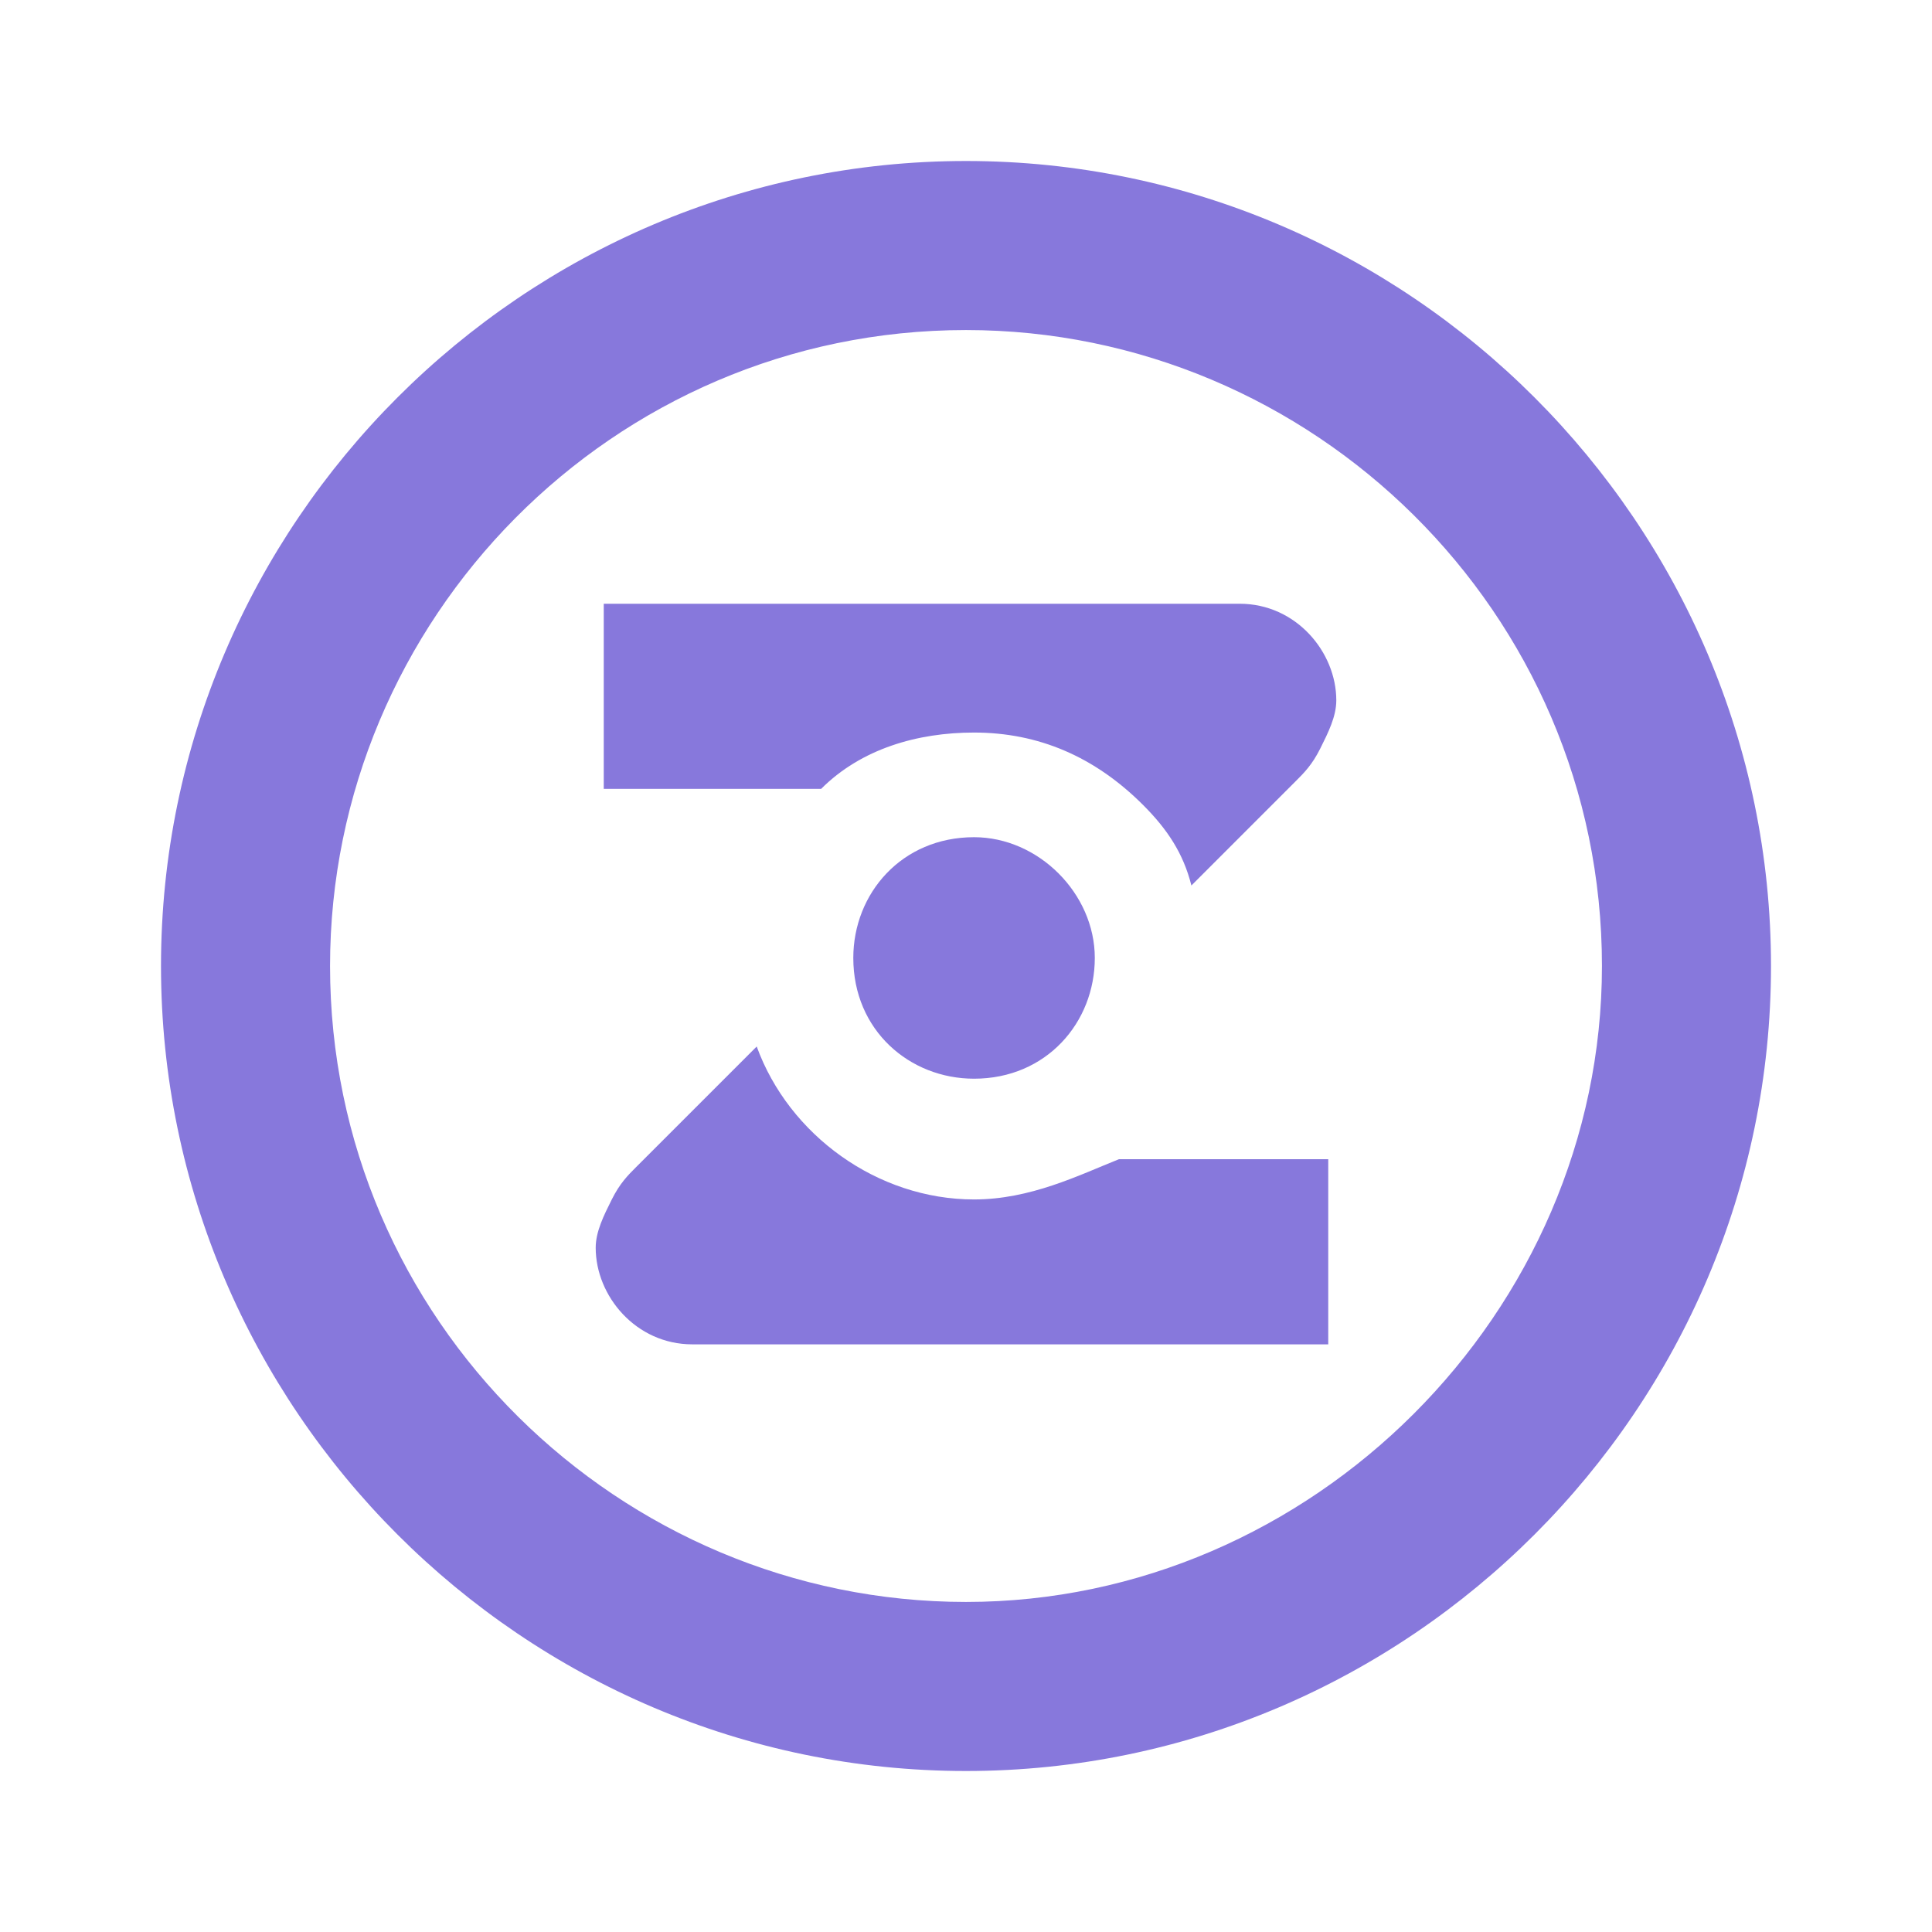
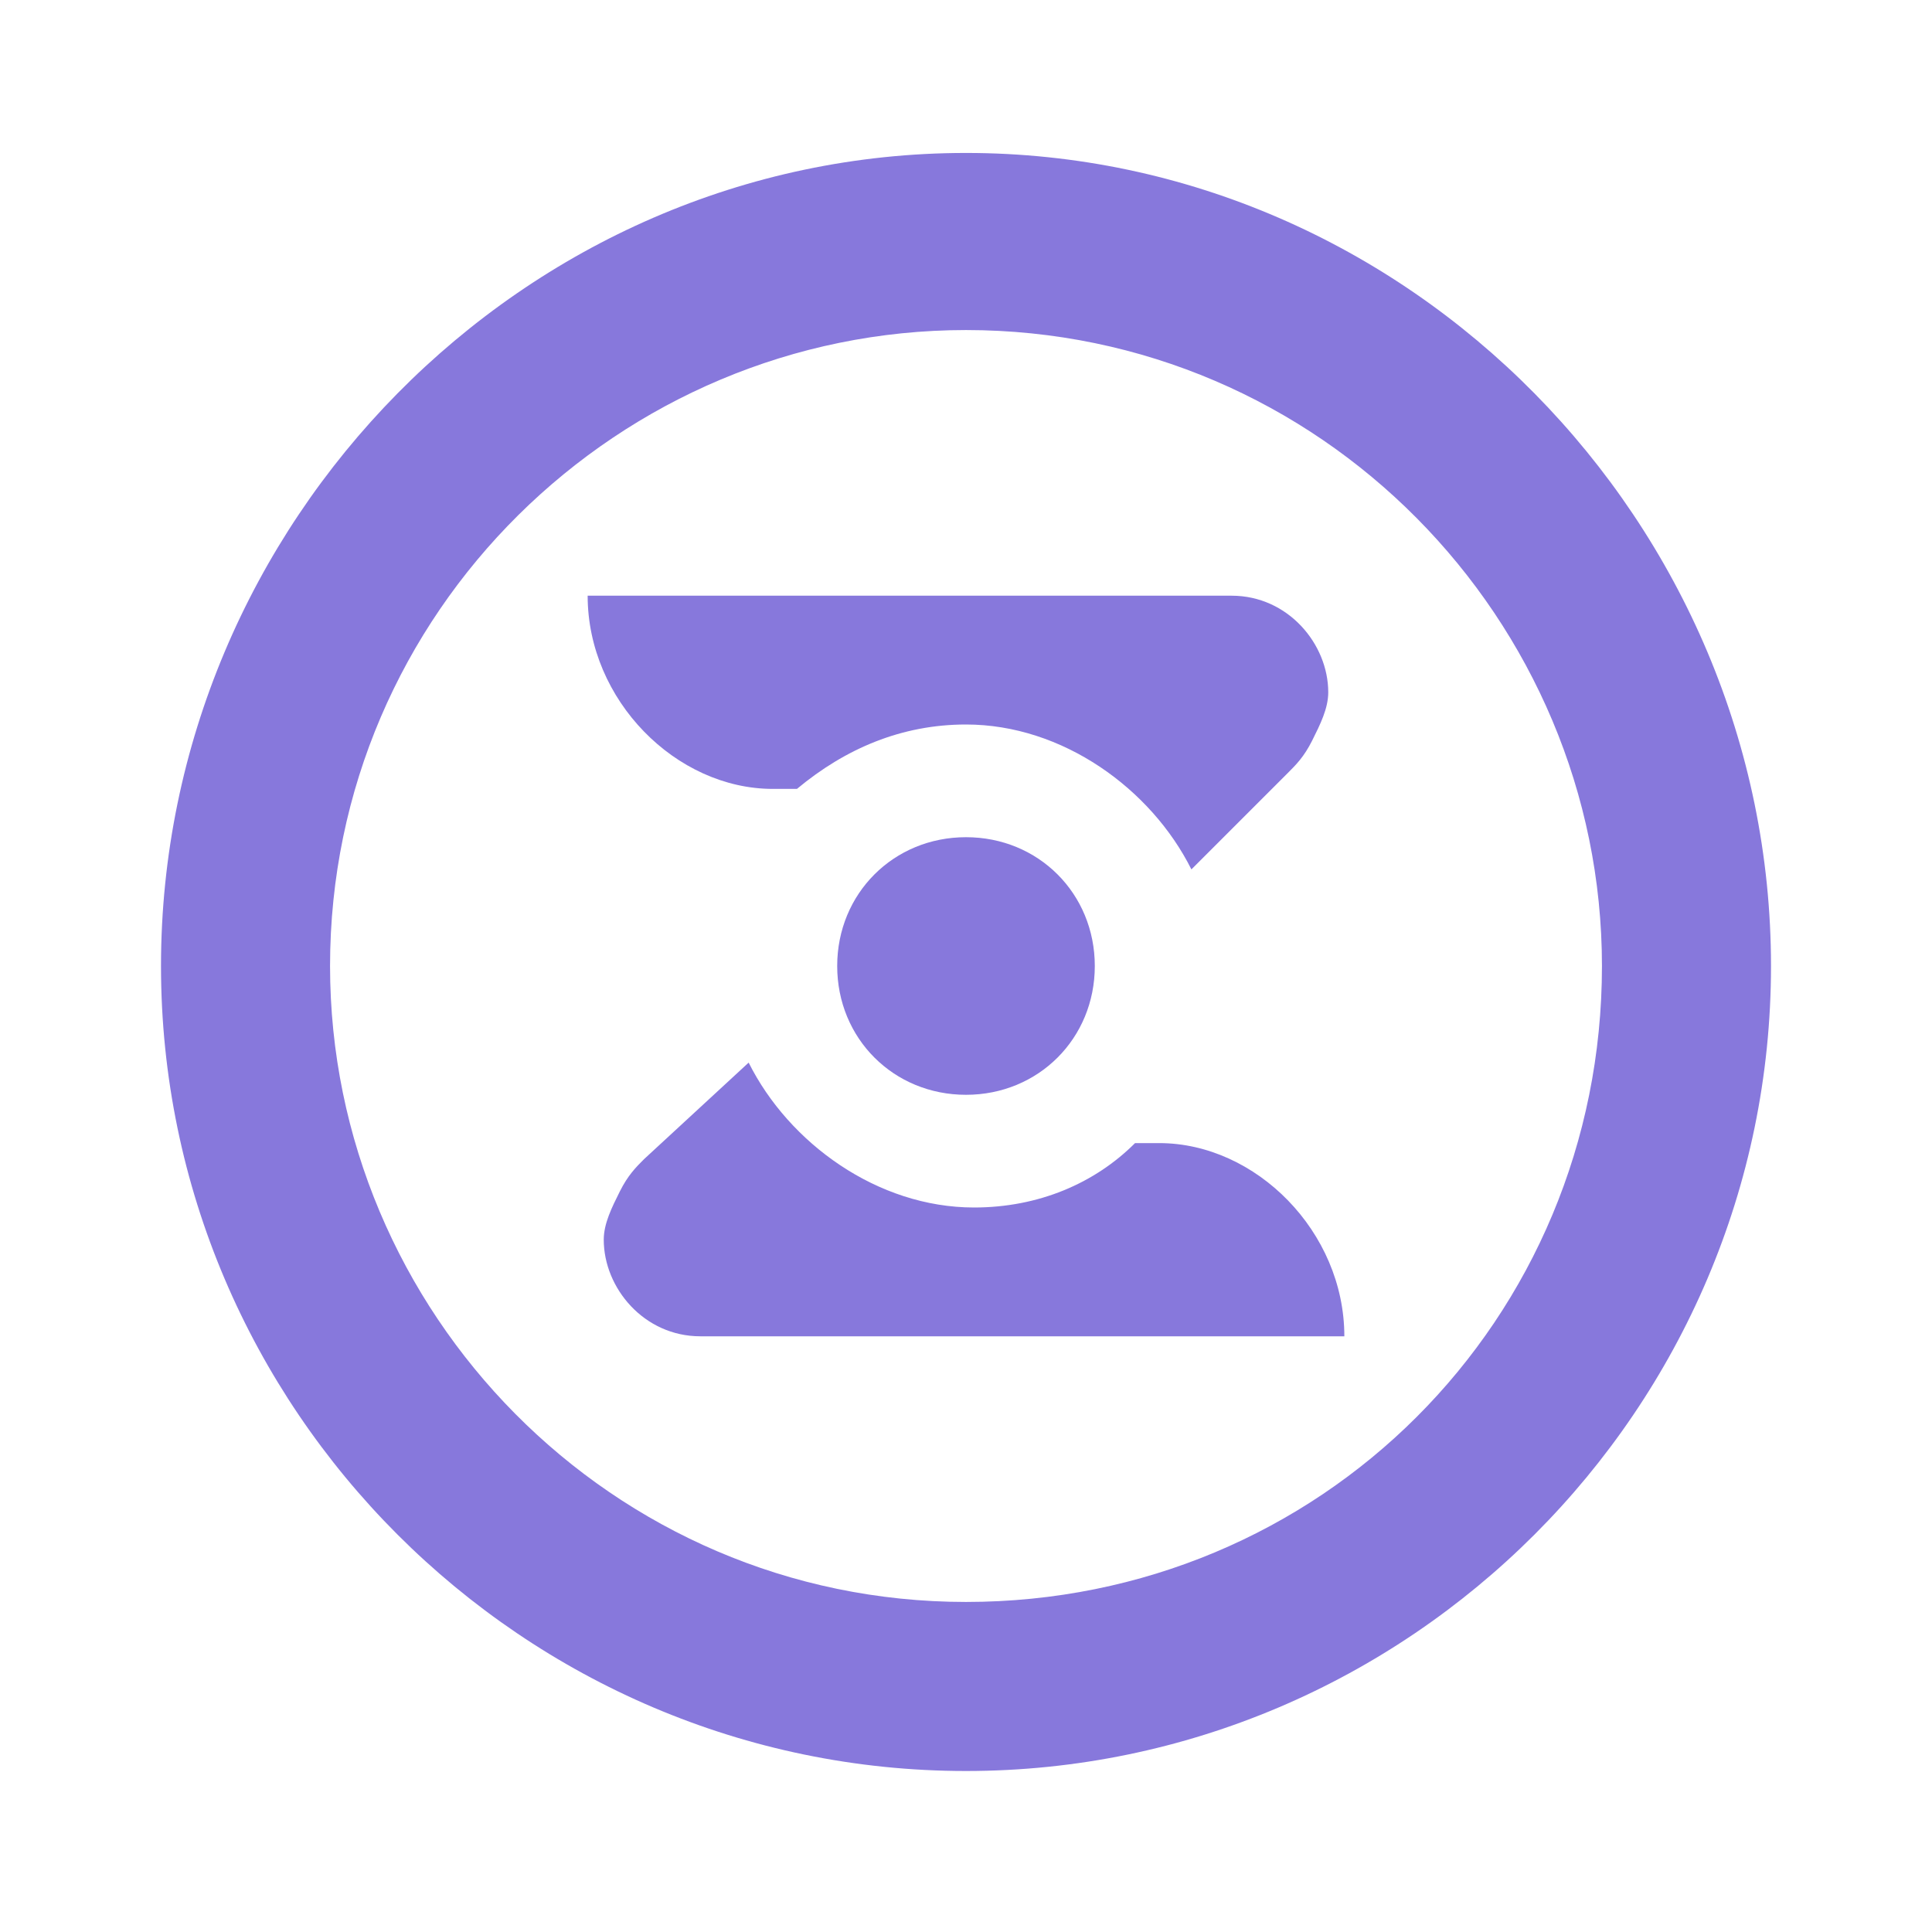
- <svg xmlns="http://www.w3.org/2000/svg" version="1.1" id="ic_piv" x="0px" y="0px" viewBox="0 0 24 24" style="enable-background:new 0 0 24 24;" xml:space="preserve">
+ <svg xmlns="http://www.w3.org/2000/svg" version="1.1" id="ic_piv" x="0px" y="0px" width="24px" height="24px" viewBox="0 0 24 24" style="enable-background:new 0 0 24 24;" xml:space="preserve">
  <style type="text/css">
- 	.st0{fill:#8778DC;}
- 	.st1{fill:none;}
+ 	.st0{fill:none;}
+ 	.st1{fill:#8778DC;}
</style>
-   <g>
-     <path class="st0" d="M12,2C6.5,2,2,6.5,2,12c0,5.5,4.5,10,10,10c5.5,0,10-4.5,10-10C22,6.5,17.5,2,12,2z M12,19.9   c-4.3,0-7.9-3.5-7.9-7.9c0-4.3,3.5-7.9,7.9-7.9c4.3,0,7.9,3.5,7.9,7.9C19.9,16.3,16.3,19.9,12,19.9z" />
-     <path class="st0" d="M12.1,9.1L12.1,9.1L12.1,9.1L12.1,9.1c0.8,0,1.5,0.3,2.1,0.9c0.3,0.3,0.5,0.6,0.6,1l1.3-1.3   c0.1-0.1,0.2-0.2,0.3-0.4c0.1-0.2,0.2-0.4,0.2-0.6c0-0.6-0.5-1.2-1.2-1.2l-7.9,0v2.3l2.7,0C10.7,9.3,11.4,9.1,12.1,9.1z" />
-     <path class="st0" d="M12.1,10.4C12.1,10.4,12.1,10.4,12.1,10.4c-0.9,0-1.5,0.7-1.5,1.5c0,0.9,0.7,1.5,1.5,1.5c0,0,0,0,0,0   c0.9,0,1.5-0.7,1.5-1.5C13.6,11.1,12.9,10.4,12.1,10.4z" />
-     <path class="st0" d="M12.1,14.9c-1.2,0-2.3-0.8-2.7-1.9l-1.5,1.5c-0.1,0.1-0.2,0.2-0.3,0.4c-0.1,0.2-0.2,0.4-0.2,0.6   c0,0.6,0.5,1.2,1.2,1.2l7.9,0l0-2.3l-2.6,0C13.4,14.6,12.8,14.9,12.1,14.9z" />
+   <path id="Rectangle_4543" class="st0" d="M0,0h24v24H0V0z" />
+   <g id="ZENZO_Icon__x28_2023_x29__00000111898753658281945370000009593638927034432911_">
+     <g>
+       <path class="st1" d="M12,1.9C6.5,1.9,2,6.5,2,12c0,5.5,4.5,10,10,10c5.5,0,10-4.5,10-10C22,6.5,17.5,1.9,12,1.9z M12,19.9    c-4.4,0-7.9-3.6-7.9-7.9c0-4.4,3.6-7.9,7.9-7.9c4.4,0,7.9,3.6,7.9,7.9C19.9,16.4,16.4,19.9,12,19.9z" />
+     </g>
+     <path class="st1" d="M12,10.4L12,10.4c-0.9,0-1.6,0.7-1.6,1.6c0,0.9,0.7,1.6,1.6,1.6l0,0c0.9,0,1.6-0.7,1.6-1.6   C13.6,11.1,12.9,10.4,12,10.4z" />
+     <path class="st1" d="M15.3,7.4l-8,0c0,1.3,1.1,2.4,2.3,2.4l0.3,0C10.5,9.3,11.2,9,12,9h0c1.2,0,2.3,0.8,2.8,1.8L16,9.6   c0.1-0.1,0.2-0.2,0.3-0.4c0.1-0.2,0.2-0.4,0.2-0.6C16.5,8,16,7.4,15.3,7.4z" />
+     <path class="st1" d="M8.7,16.6l8,0c0-1.3-1.1-2.4-2.3-2.4l-0.3,0c-0.5,0.5-1.2,0.8-2,0.8h0c-1.2,0-2.3-0.8-2.8-1.8L8,14.4   c-0.1,0.1-0.2,0.2-0.3,0.4c-0.1,0.2-0.2,0.4-0.2,0.6C7.5,16,8,16.6,8.7,16.6z" />
  </g>
-   <path id="Rectangle_4543" class="st1" d="M0,0h24v24H0V0z" />
</svg>
